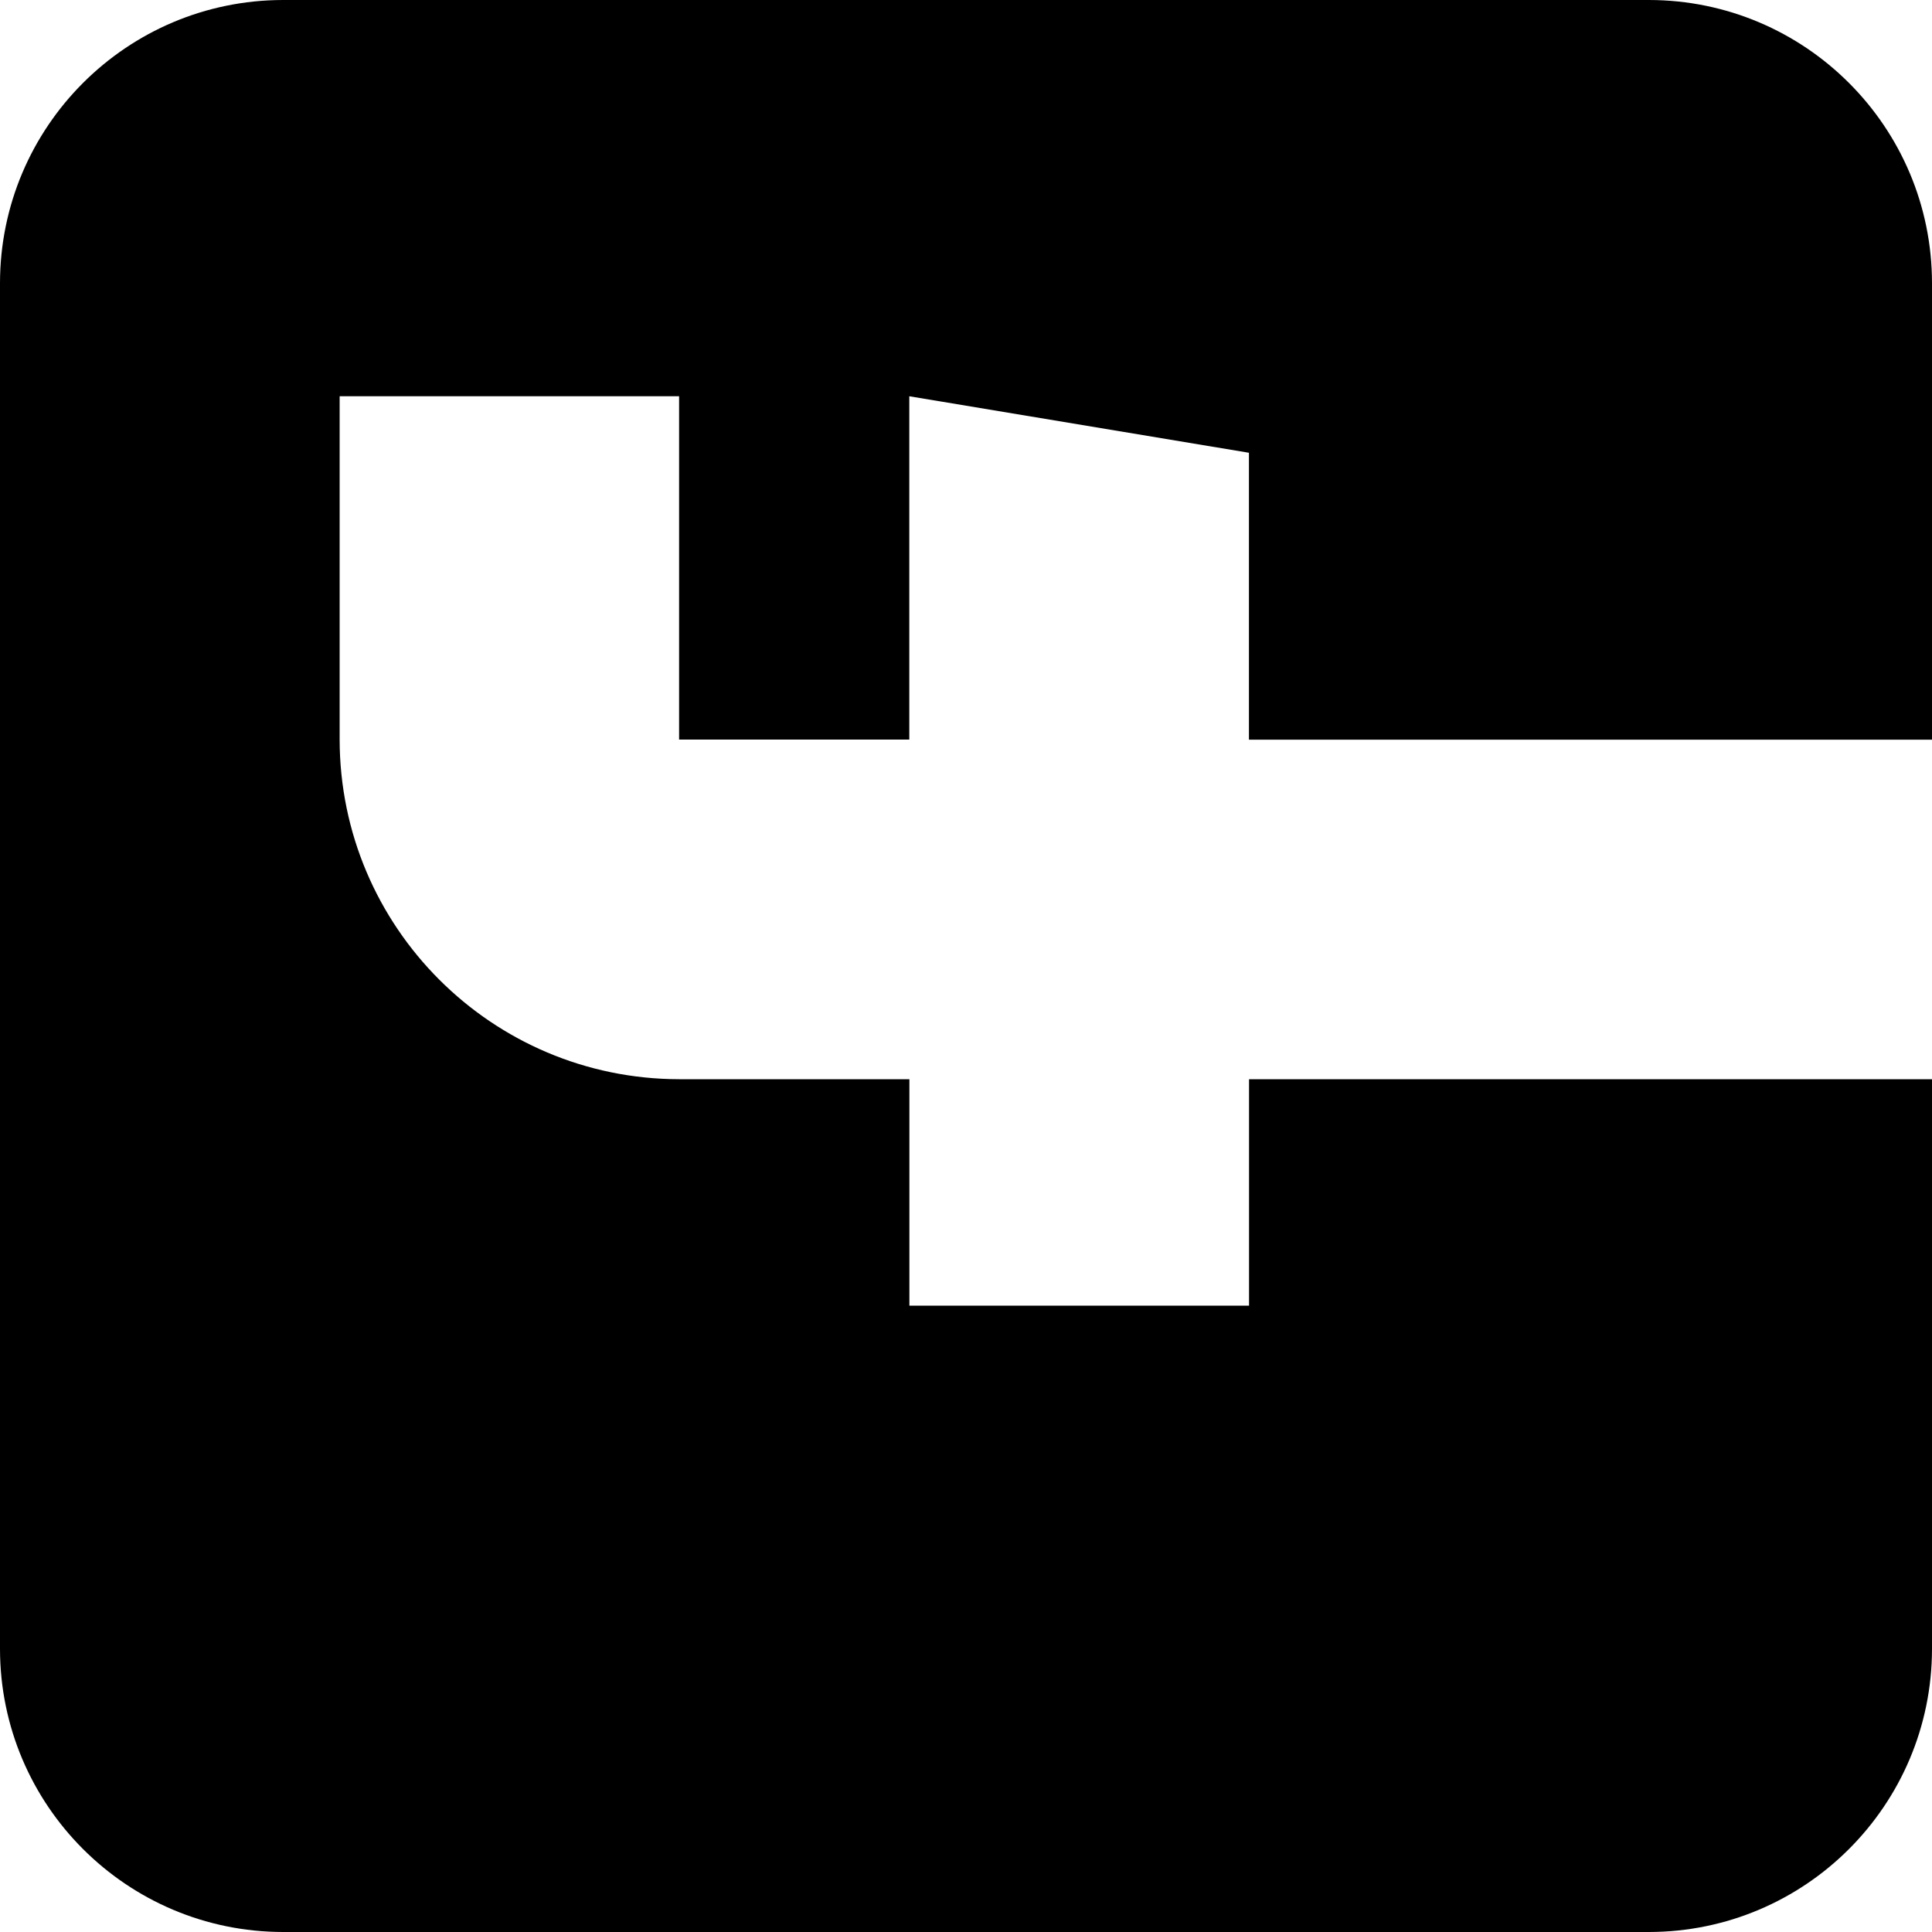
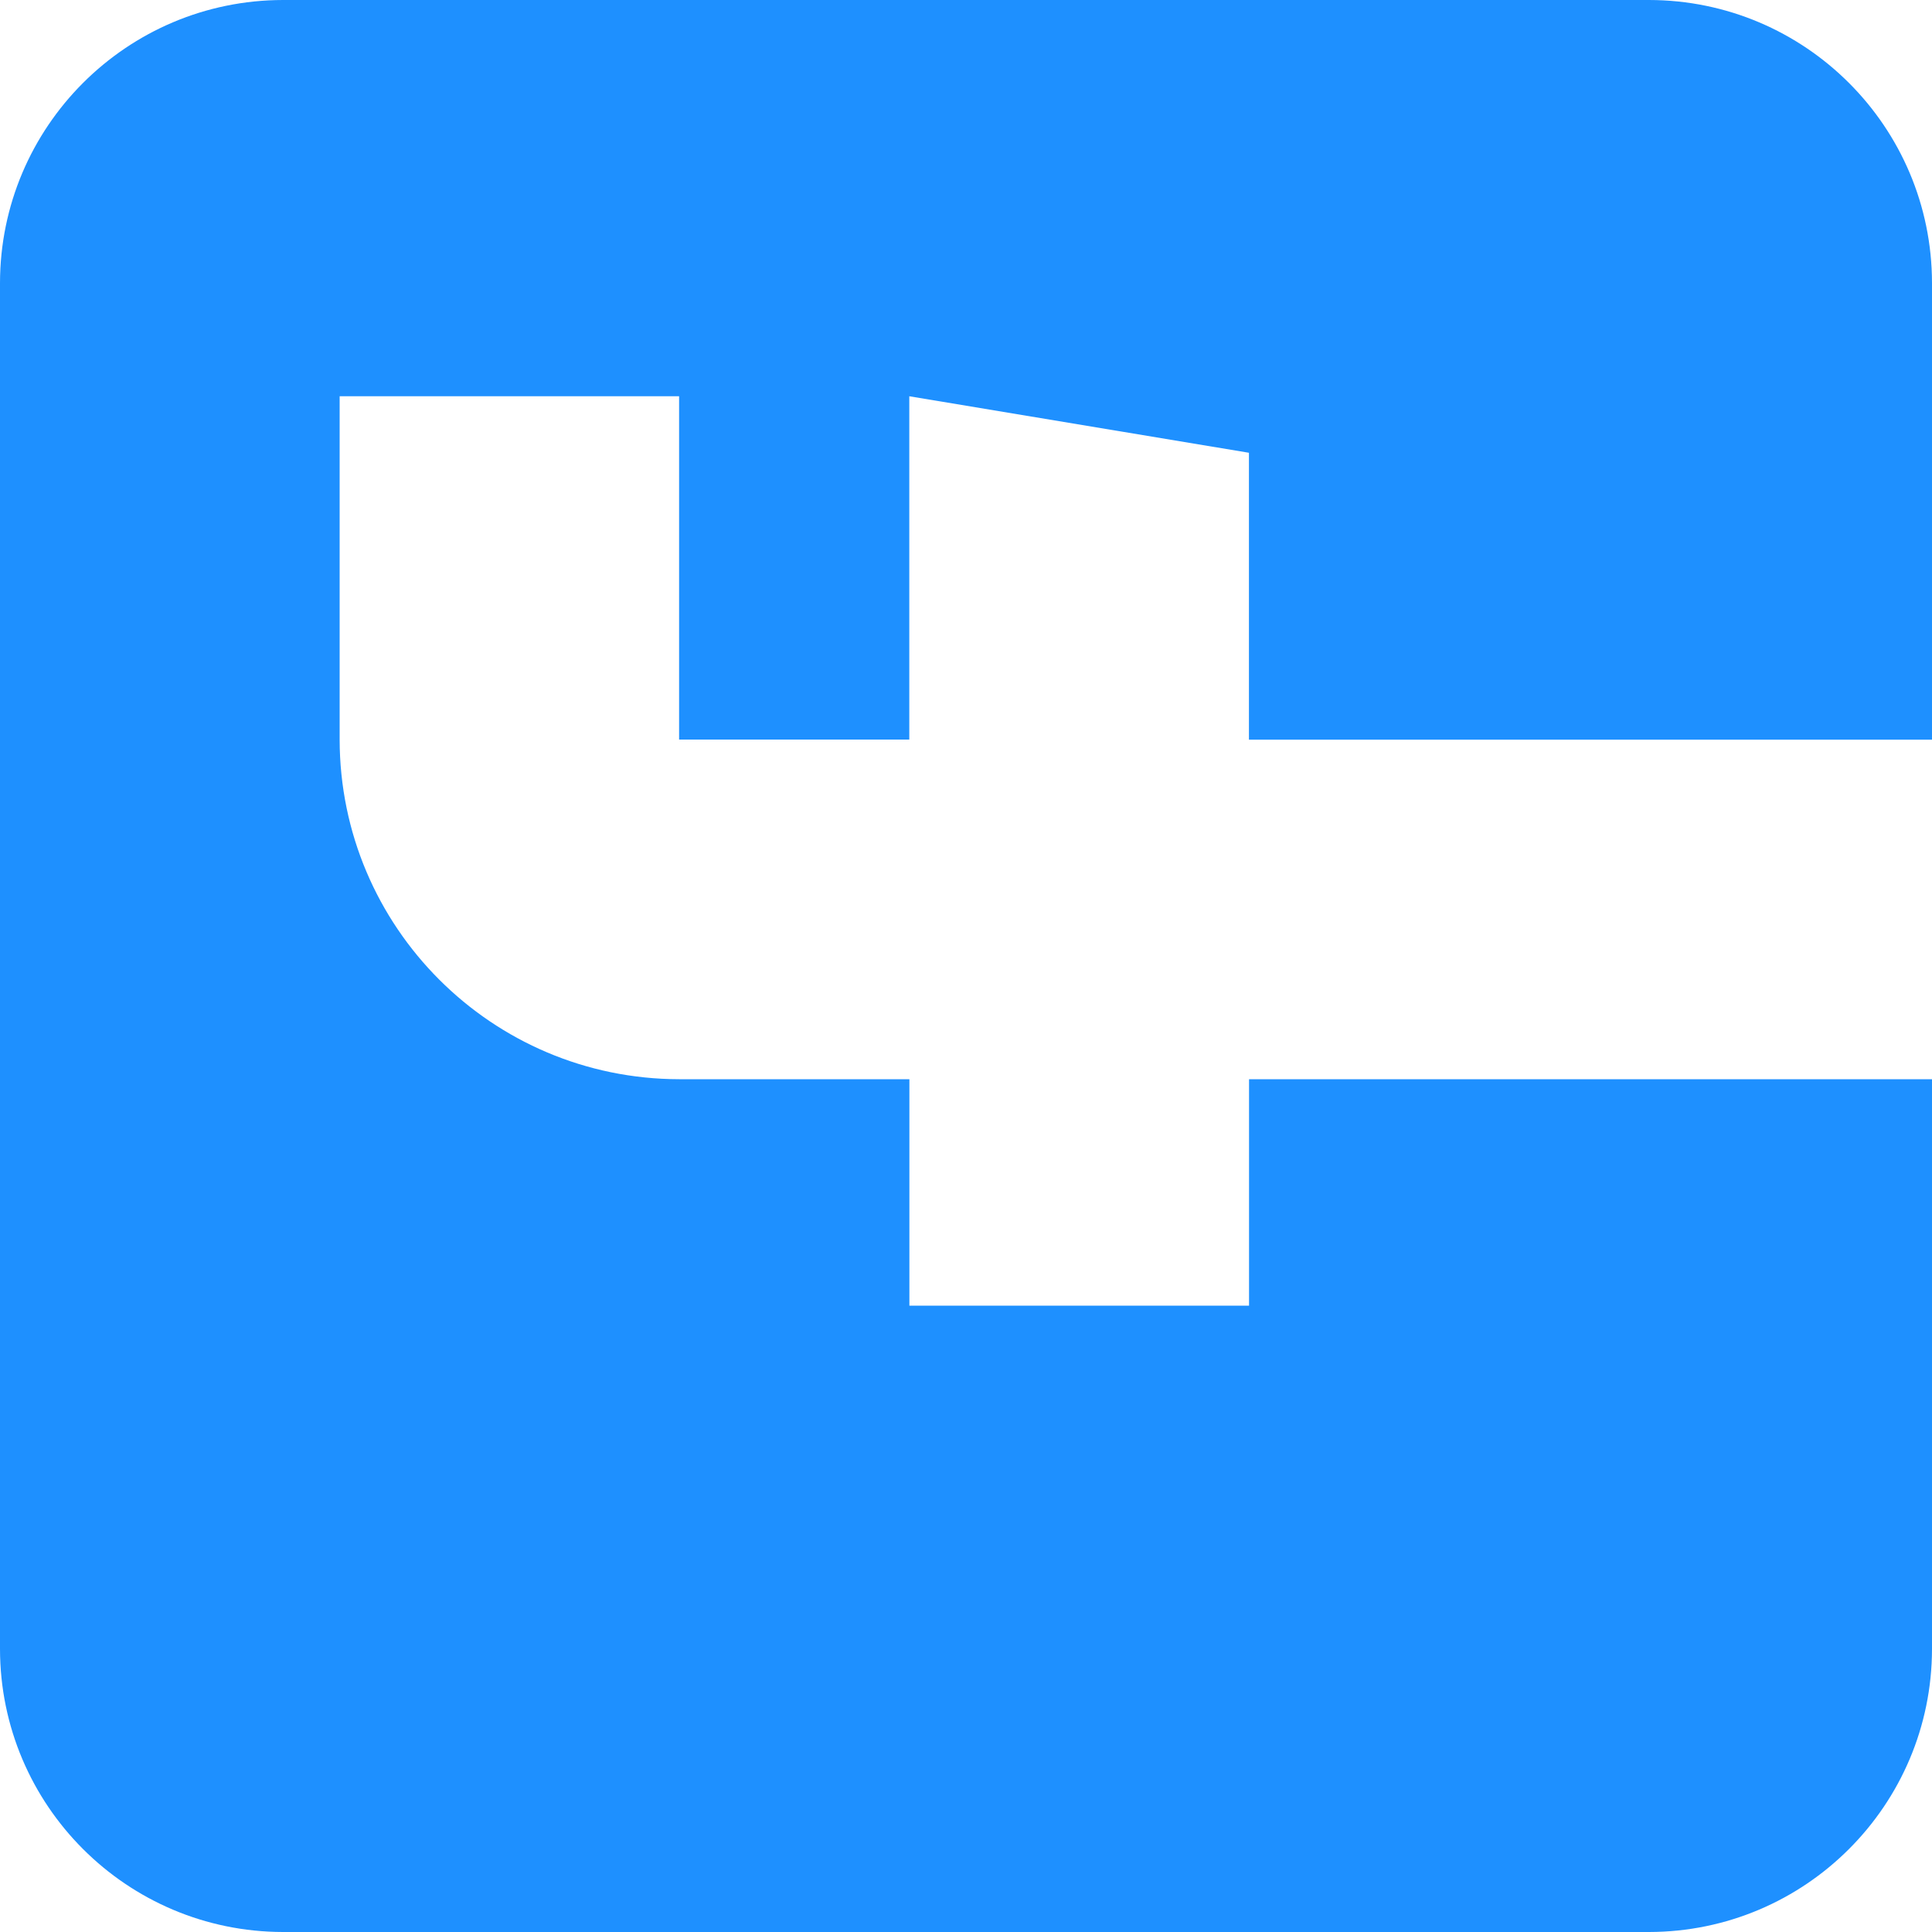
<svg xmlns="http://www.w3.org/2000/svg" width="20" height="20" fill="none">
-   <path d="M0 2.93v14.14A2.933 2.933 0 0 0 2.93 20h14.14A2.933 2.933 0 0 0 20 17.07v-5.898h-7.07v2.344H9.414v-2.344H7.031a3.52 3.52 0 0 1-3.515-3.516V4.102H7.03v3.554h2.383V4.102l3.516.585v2.97H20V2.93A2.933 2.933 0 0 0 17.07 0H2.93A2.933 2.933 0 0 0 0 2.93Z" fill="#000" />
+   <path d="M0 2.93v14.14A2.933 2.933 0 0 0 2.93 20h14.14A2.933 2.933 0 0 0 20 17.07v-5.898h-7.07v2.344H9.414v-2.344H7.031a3.52 3.52 0 0 1-3.515-3.516V4.102H7.03v3.554h2.383V4.102l3.516.585v2.97H20V2.93A2.933 2.933 0 0 0 17.07 0H2.93A2.933 2.933 0 0 0 0 2.93Z" fill="#1E90FF" />
</svg>
